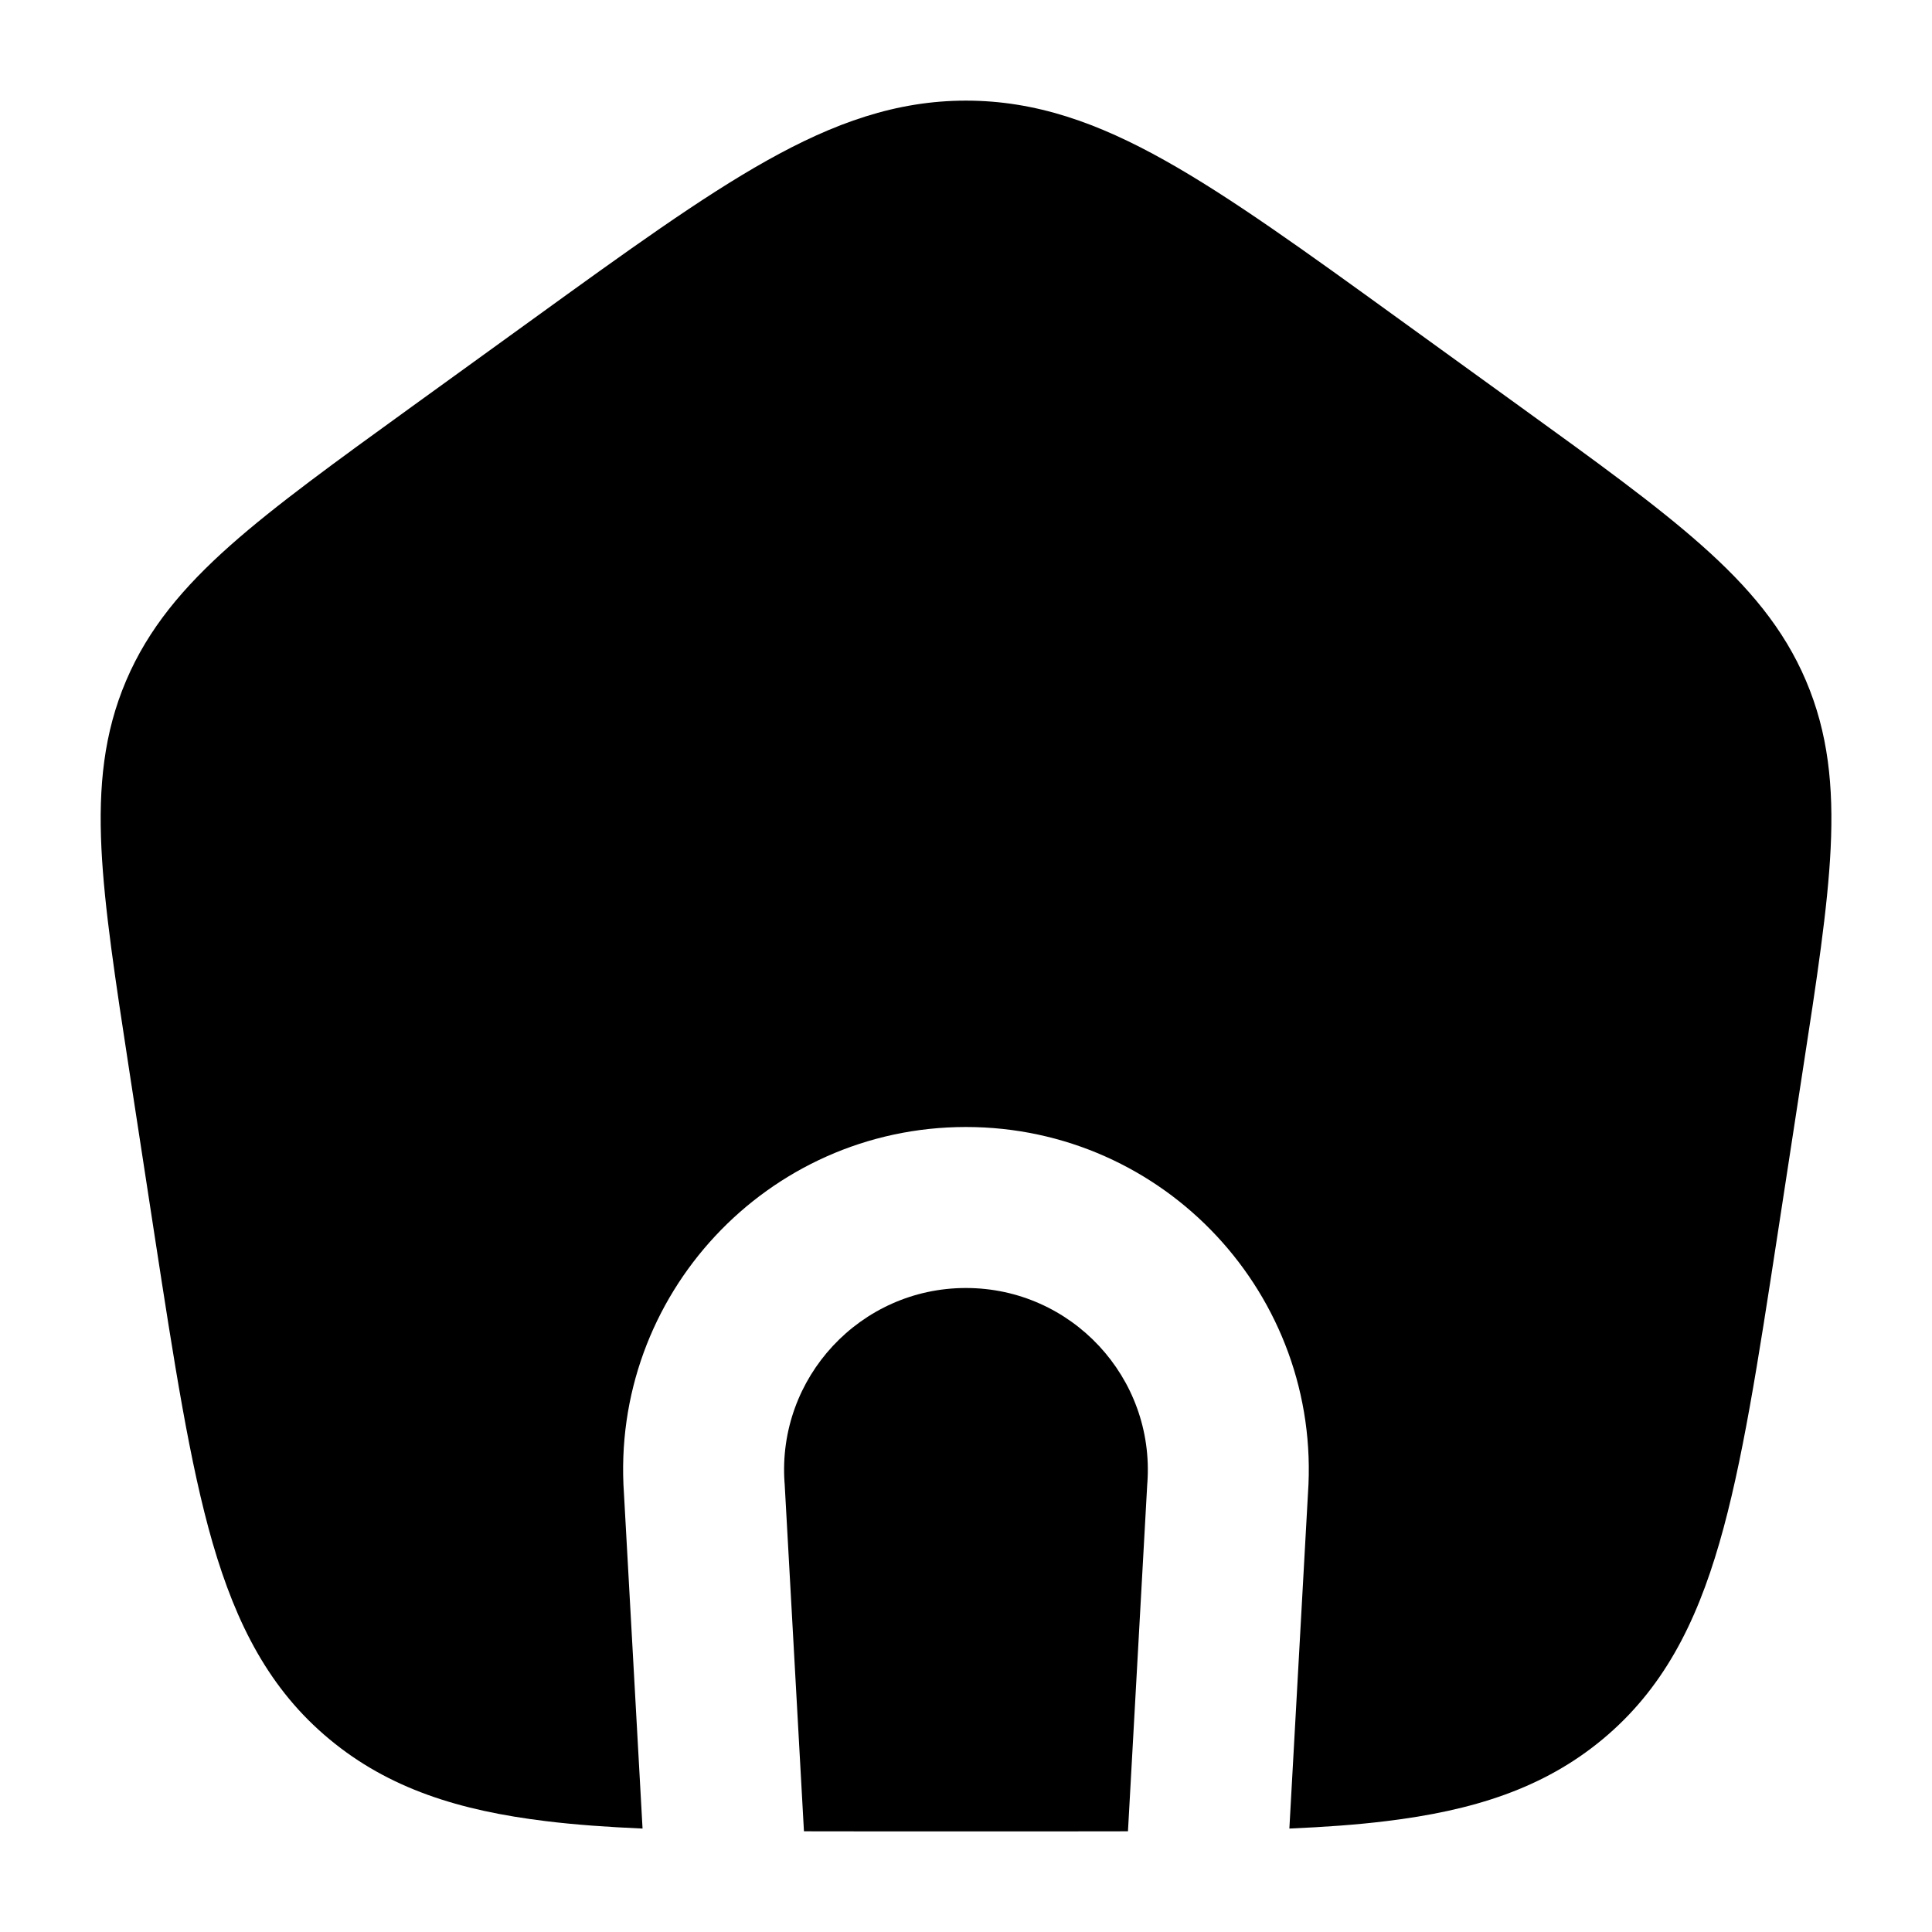
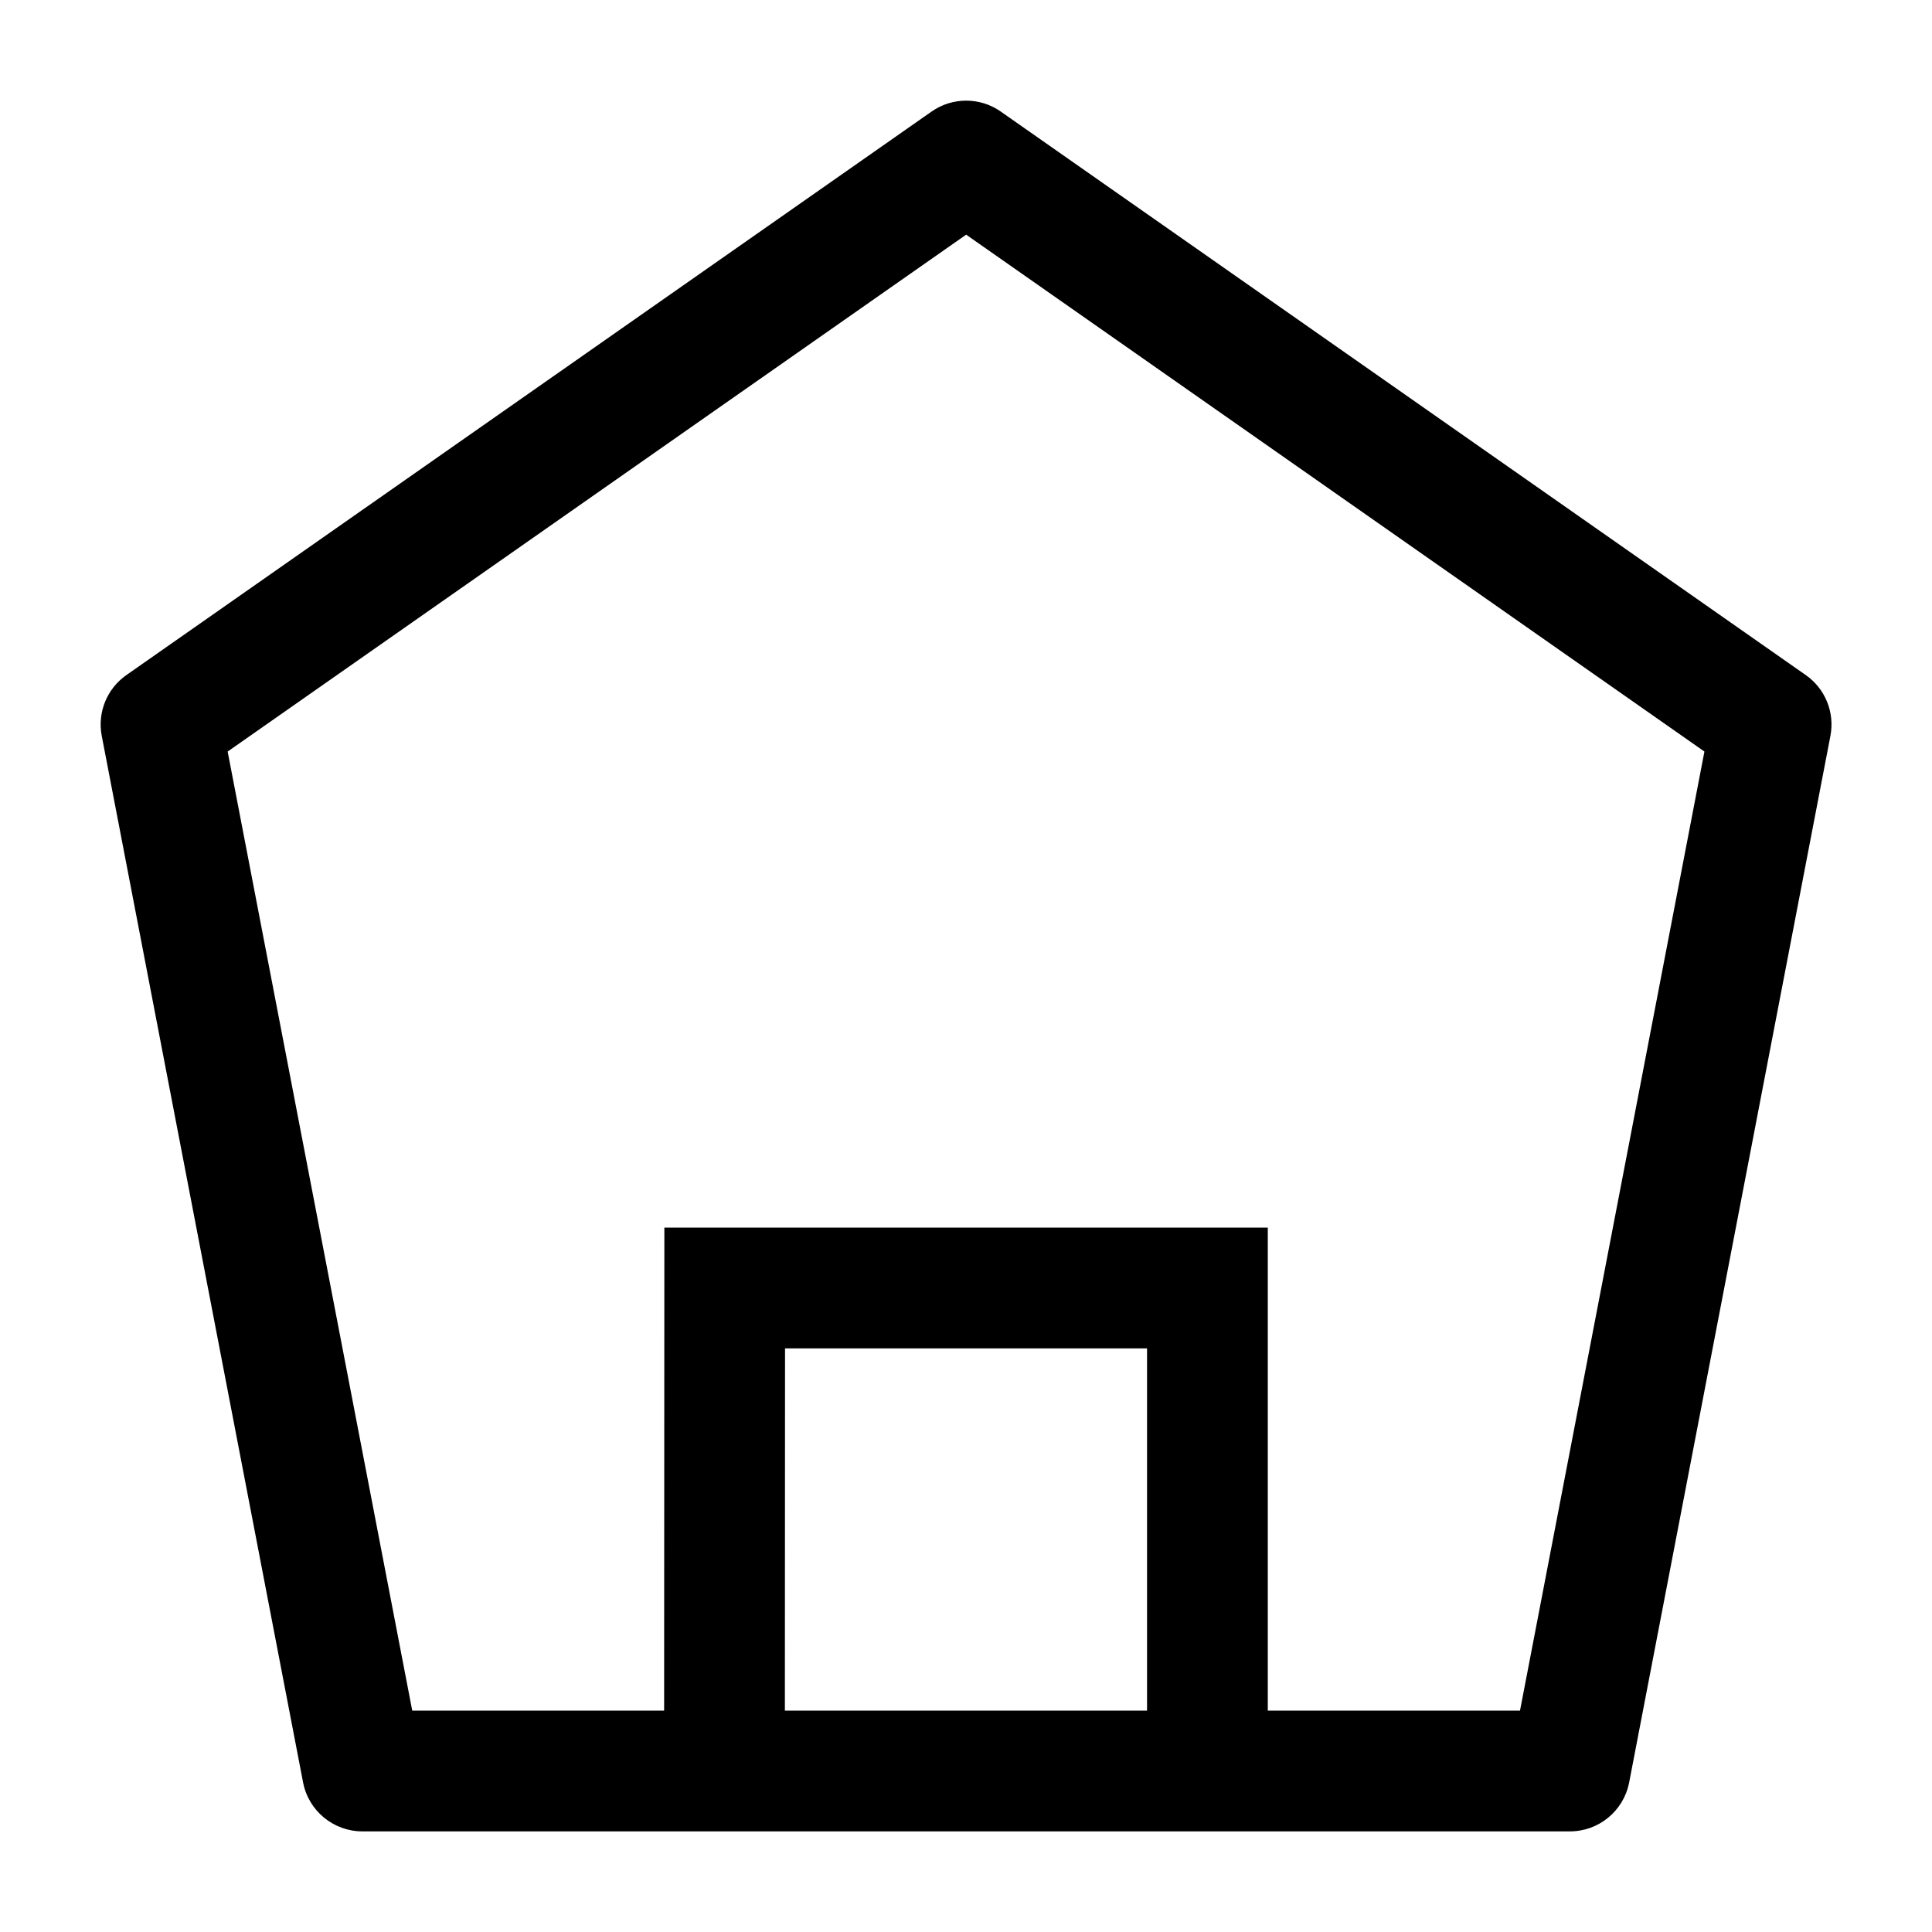
<svg xmlns="http://www.w3.org/2000/svg" width="24" height="24" viewBox="0 0 24 24" fill="none">
-   <path d="M9.524 1.996C10.36 1.527 11.134 1.25 12 1.25C12.866 1.25 13.641 1.527 14.476 1.996C15.286 2.45 16.215 3.121 17.381 3.965L18.89 5.056C19.827 5.733 20.575 6.274 21.139 6.775C21.722 7.292 22.158 7.807 22.434 8.455C22.711 9.105 22.778 9.77 22.741 10.538C22.705 11.279 22.568 12.173 22.396 13.287L22.081 15.339C21.838 16.922 21.644 18.184 21.359 19.166C21.065 20.182 20.65 20.989 19.909 21.605C19.171 22.219 18.291 22.493 17.217 22.623C16.852 22.668 16.453 22.696 16.017 22.715L16.248 18.554C16.419 16.092 14.468 14 11.999 14C9.531 14 7.58 16.092 7.751 18.554L7.982 22.715C7.547 22.696 7.149 22.668 6.783 22.623C5.709 22.493 4.83 22.219 4.092 21.605C3.35 20.989 2.936 20.182 2.641 19.166C2.357 18.184 2.163 16.922 1.919 15.339L1.604 13.287C1.433 12.173 1.296 11.279 1.26 10.538C1.223 9.77 1.29 9.105 1.567 8.455C1.843 7.807 2.279 7.292 2.861 6.775C3.426 6.274 4.174 5.733 5.11 5.056L6.619 3.965C7.786 3.121 8.714 2.45 9.524 1.996Z" fill="currentColor" />
-   <path d="M9.987 22.749C10.252 22.75 10.527 22.75 10.811 22.75H13.189C13.473 22.75 13.748 22.75 14.012 22.749L14.252 18.428L14.253 18.42C14.346 17.112 13.31 16 11.999 16C10.689 16 9.653 17.112 9.746 18.42L9.747 18.428L9.987 22.749Z" fill="currentColor" />
+   <path fill-rule="evenodd" clip-rule="evenodd" d="M11.572 1.386C11.83 1.205 12.174 1.205 12.432 1.386L22.432 8.386C22.674 8.555 22.794 8.851 22.738 9.142L20.238 22.142C20.17 22.495 19.861 22.75 19.502 22.75H4.502C4.142 22.75 3.833 22.495 3.765 22.142L1.264 9.142C1.208 8.851 1.328 8.555 1.57 8.386L11.572 1.386ZM2.828 9.336L5.121 21.25H8.25L8.253 15.25H15.749V21.25H18.882L21.173 9.336L12.002 2.915L2.828 9.336ZM14.249 21.25V16.75H9.752L9.75 21.25H14.249Z" fill="currentColor" />
</svg>
